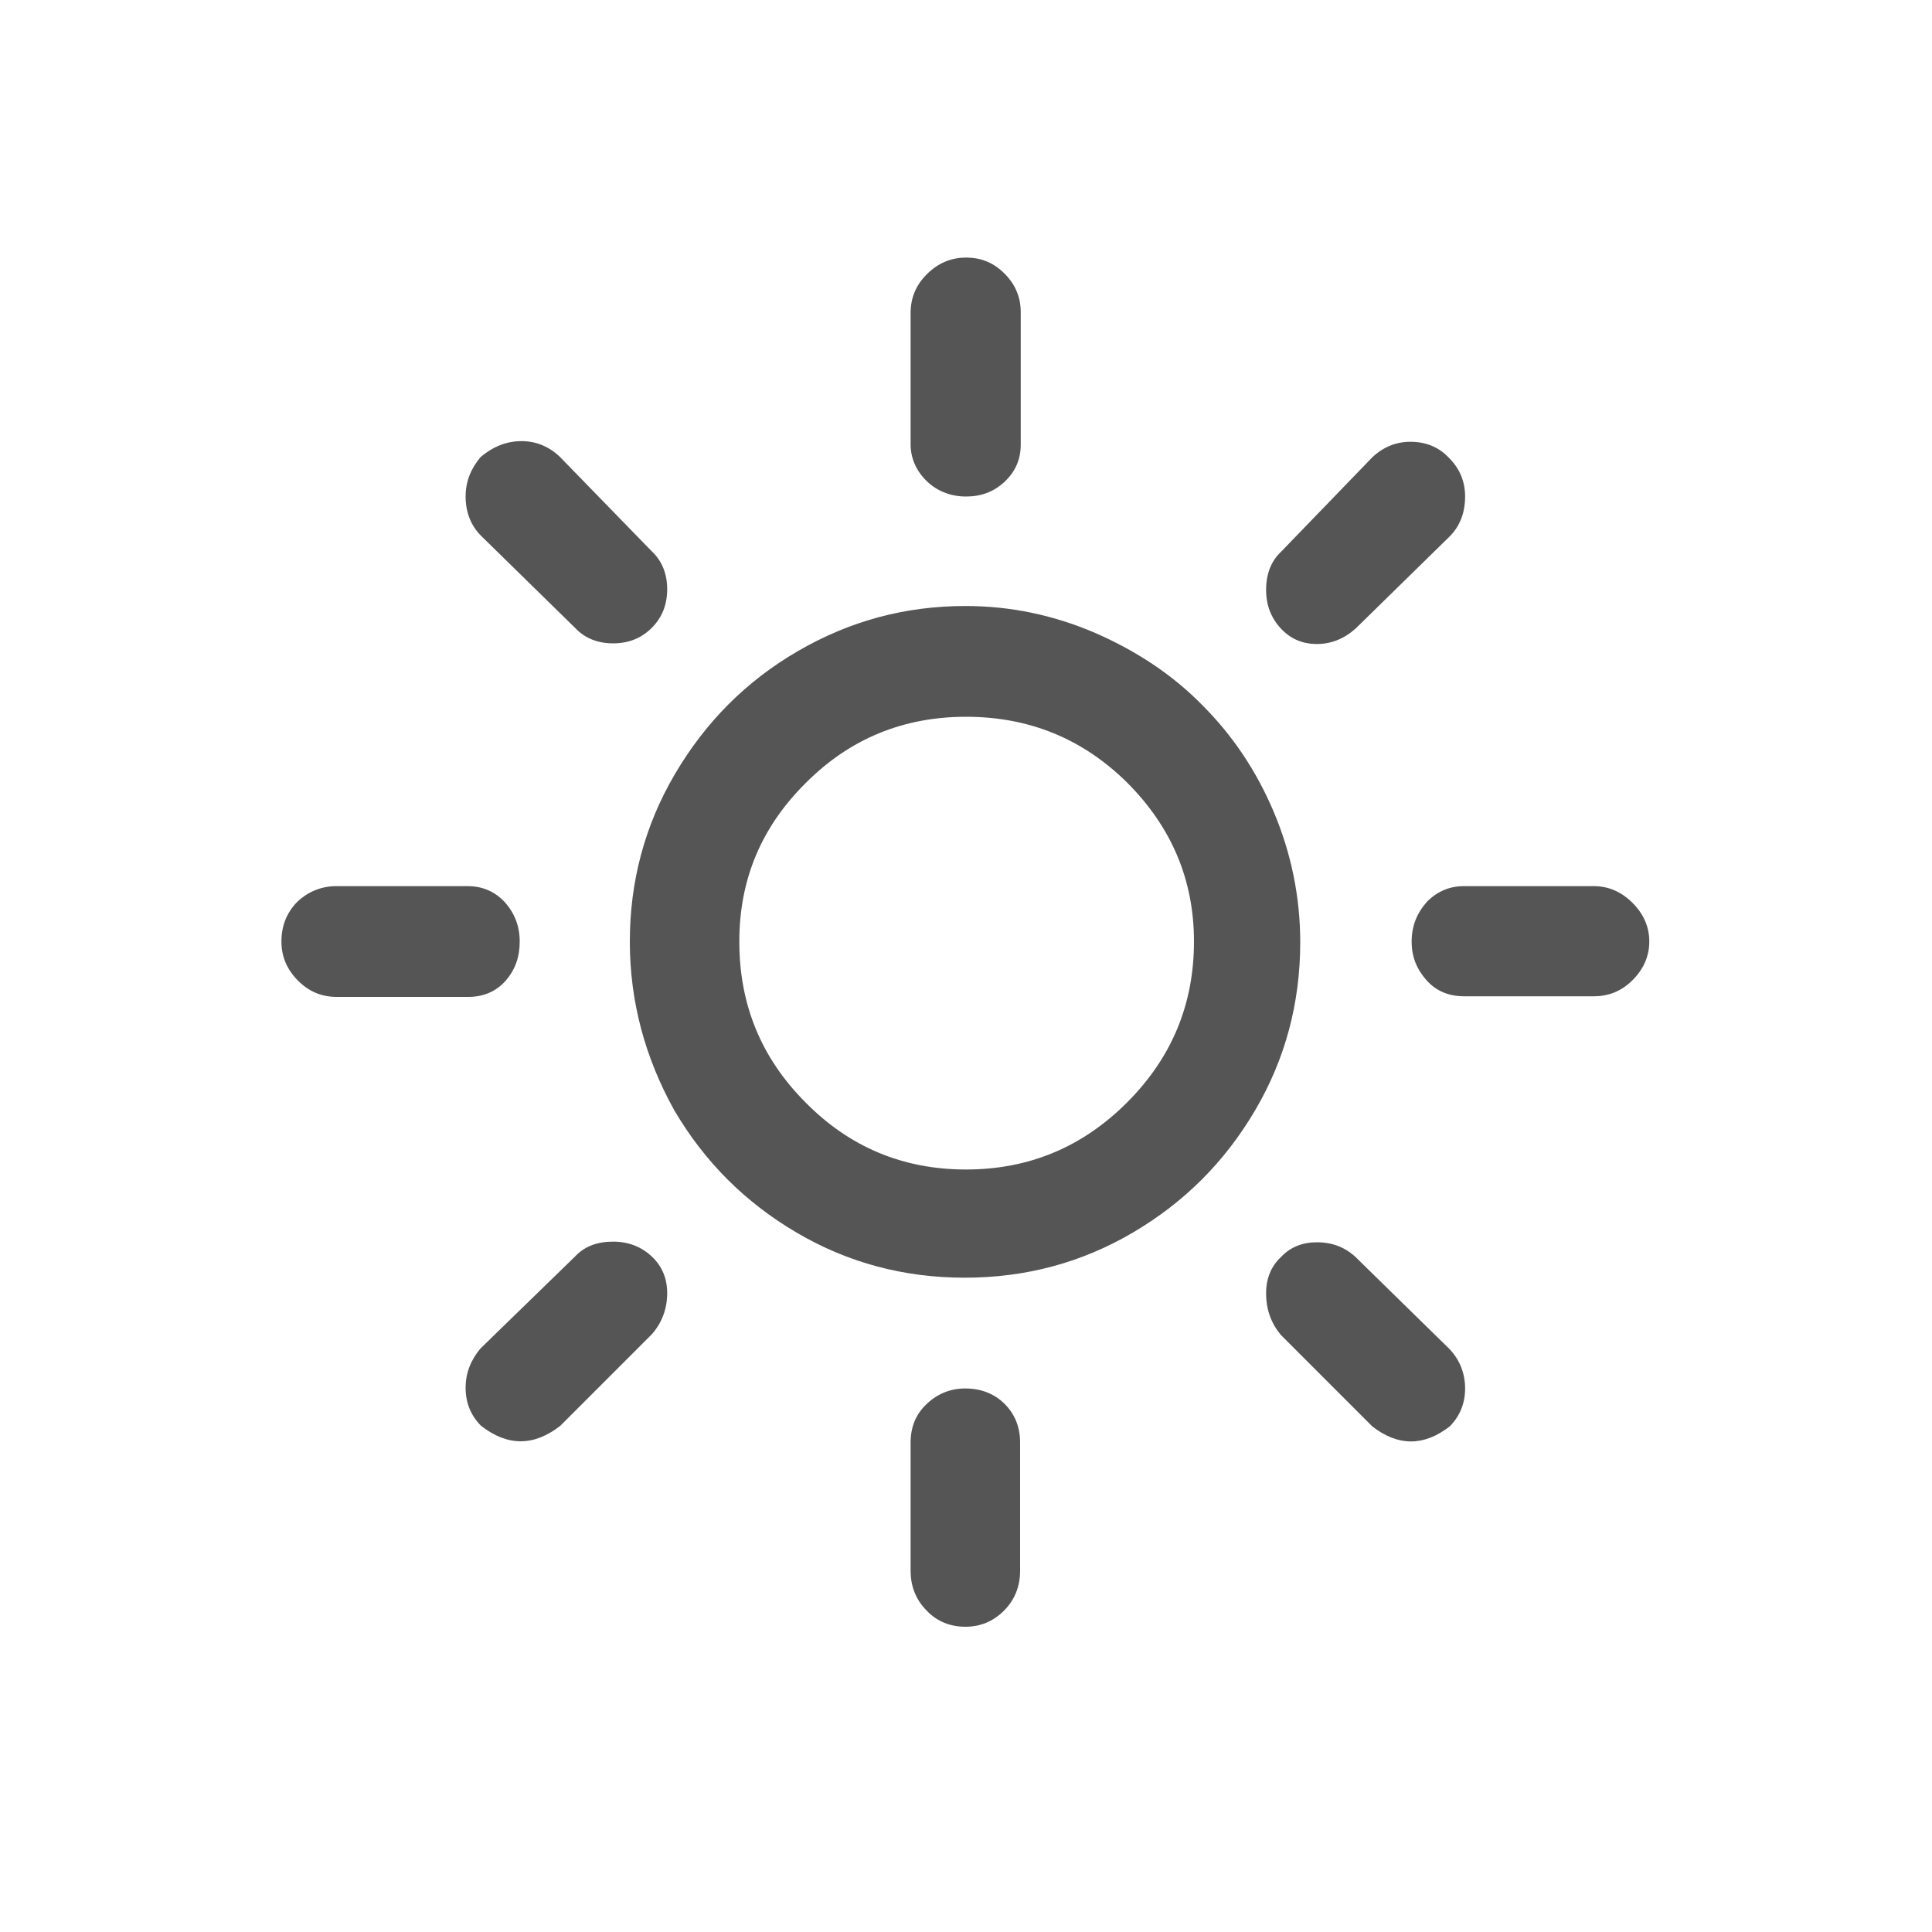
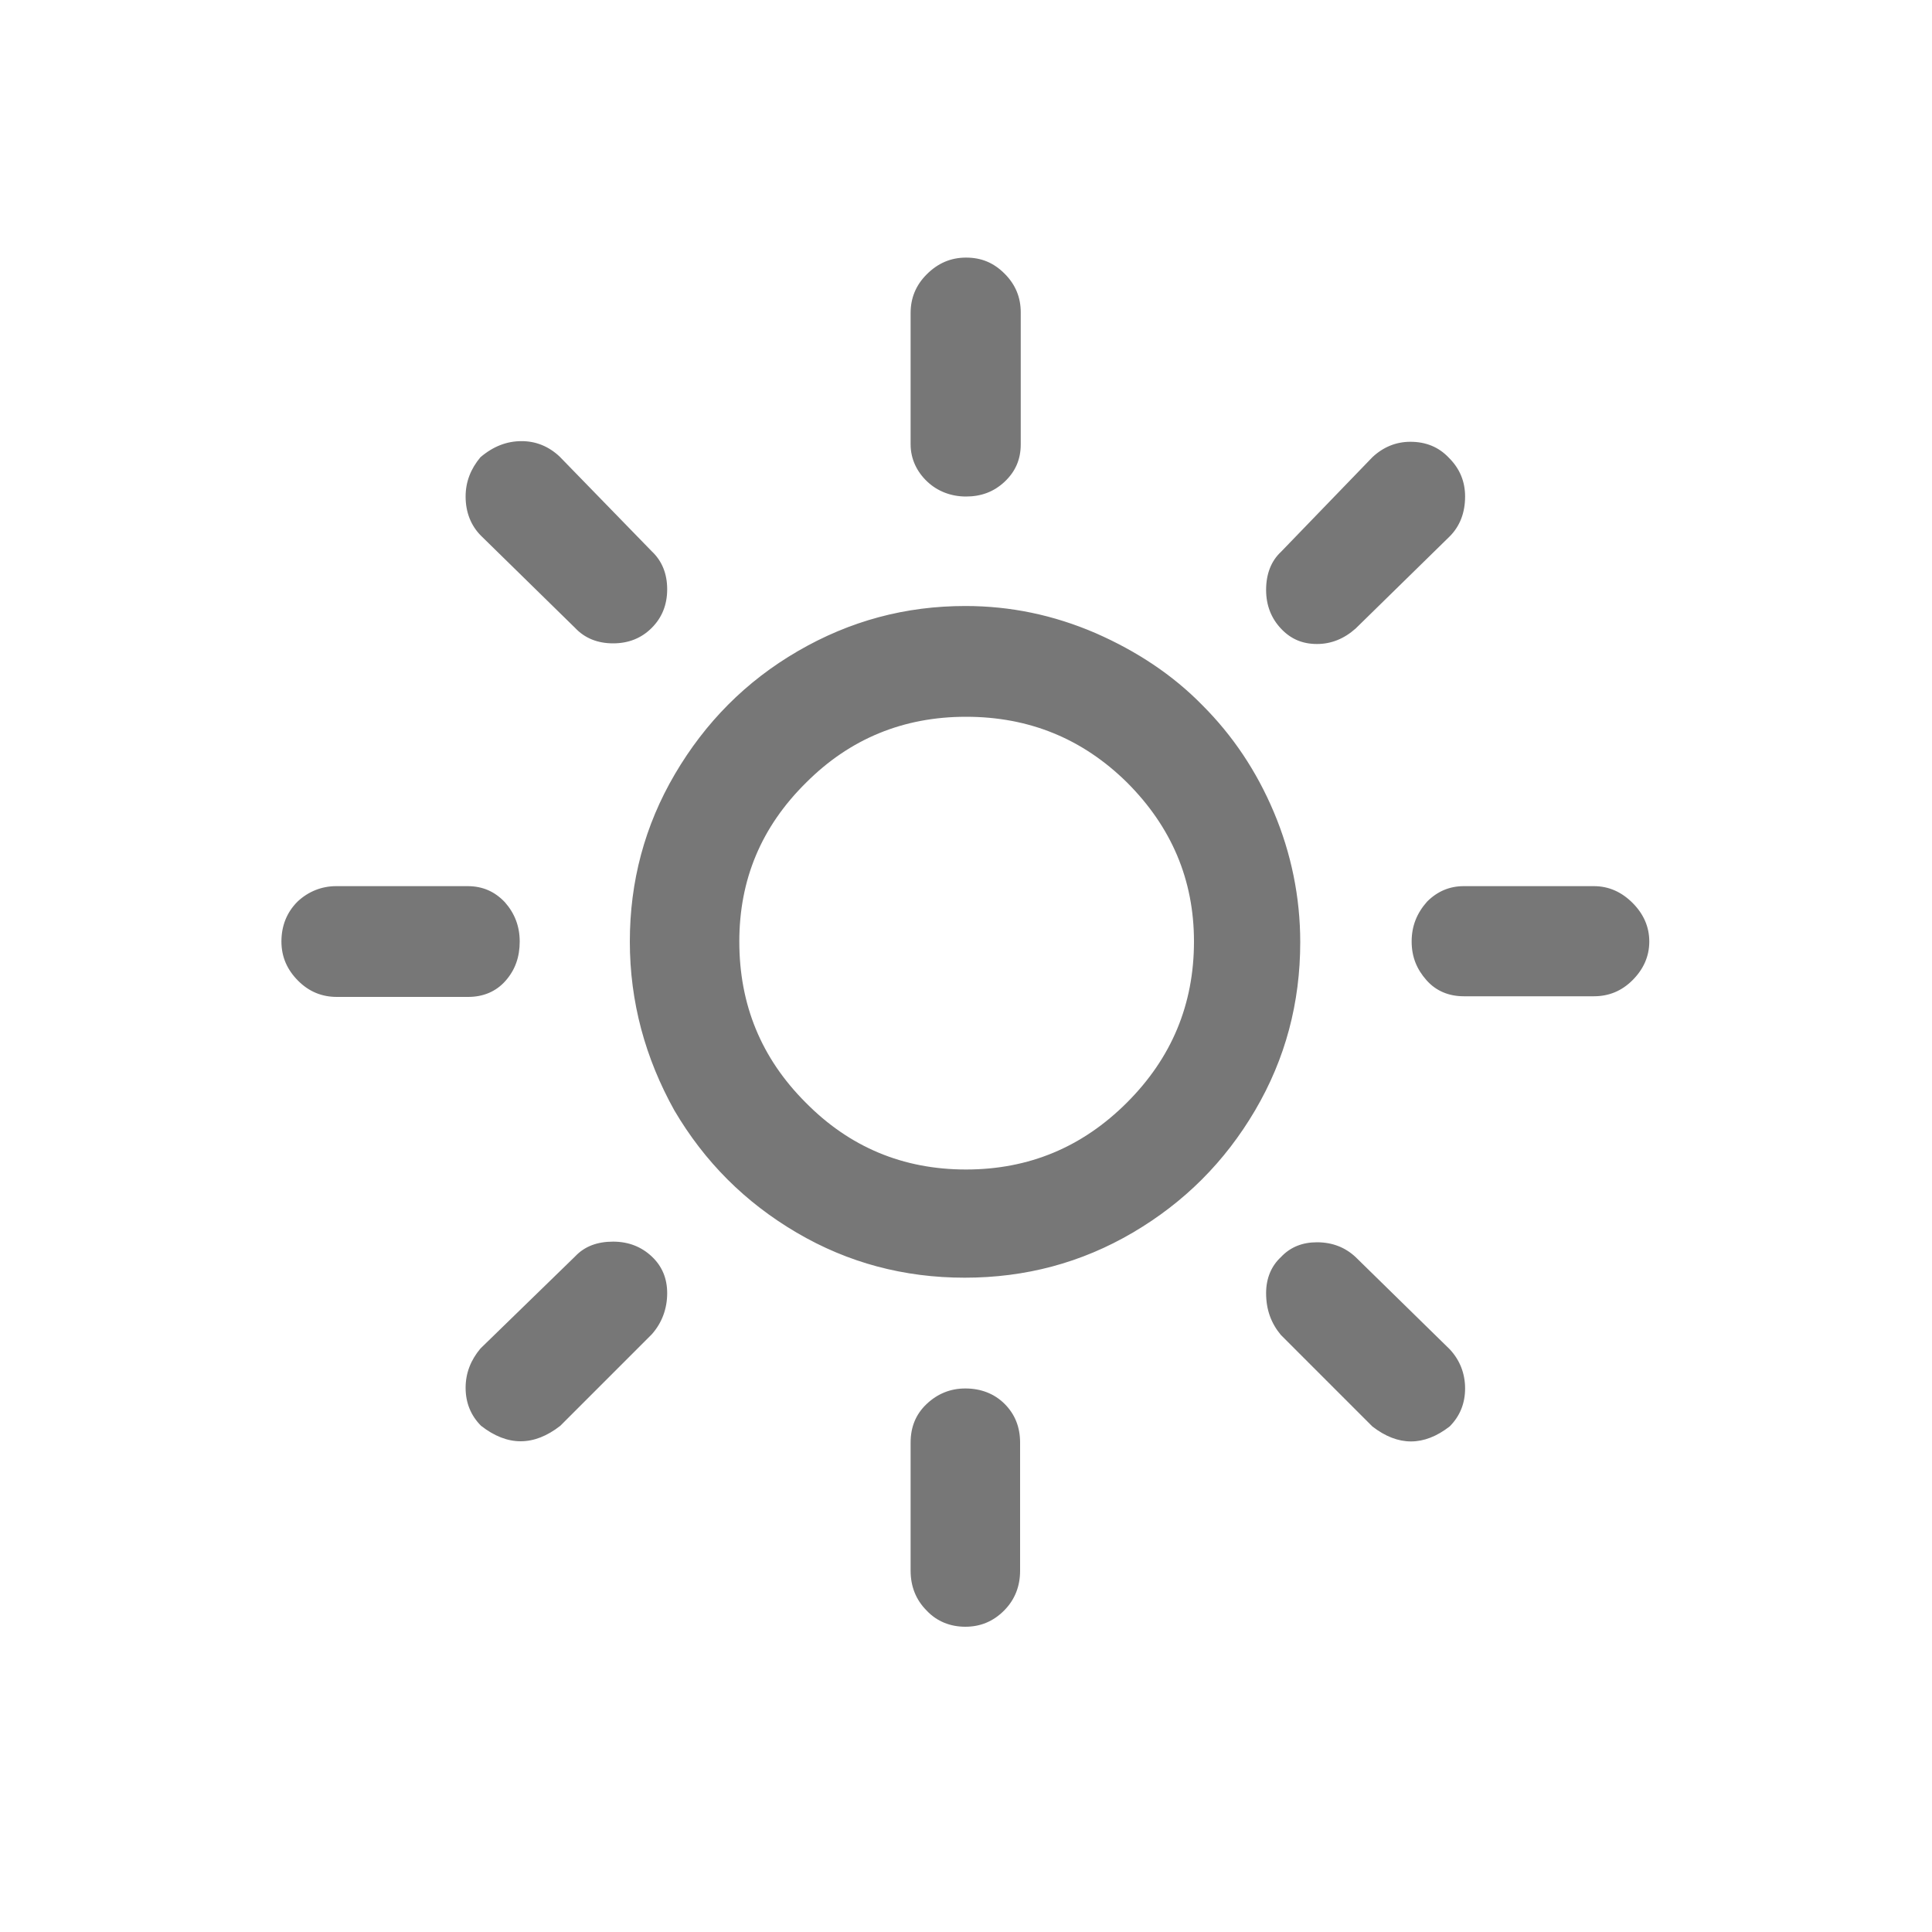
- <svg xmlns="http://www.w3.org/2000/svg" version="1.1" id="Layer_1" x="0px" y="0px" viewBox="0 0 30 30" style="enable-background:new 0 0 30 30;" xml:space="preserve" fill="#555">
+ <svg xmlns="http://www.w3.org/2000/svg" version="1.1" id="Layer_1" x="0px" y="0px" viewBox="0 0 30 30" style="enable-background:new 0 0 30 30;" xml:space="preserve" fill="#777">
  <path d="M4.37,14.62c0-0.24,0.08-0.45,0.25-0.62c0.17-0.16,0.38-0.24,0.6-0.24h2.04c0.23,0,0.42,0.08,0.58,0.25  c0.15,0.17,0.23,0.37,0.23,0.61S8,15.06,7.85,15.23c-0.15,0.17-0.35,0.25-0.58,0.25H5.23c-0.23,0-0.43-0.08-0.6-0.25  C4.46,15.06,4.37,14.86,4.37,14.62z M7.23,21.55c0-0.23,0.08-0.43,0.23-0.61l1.47-1.43c0.15-0.16,0.35-0.23,0.59-0.23  c0.24,0,0.44,0.08,0.6,0.23s0.24,0.34,0.24,0.57c0,0.24-0.08,0.46-0.24,0.64L8.7,22.14c-0.41,0.32-0.82,0.32-1.23,0  C7.31,21.98,7.23,21.78,7.23,21.55z M7.23,7.71c0-0.23,0.08-0.43,0.23-0.61C7.66,6.93,7.87,6.85,8.1,6.85  c0.22,0,0.42,0.08,0.59,0.24l1.43,1.47c0.16,0.15,0.24,0.35,0.24,0.59c0,0.24-0.08,0.44-0.24,0.6s-0.36,0.24-0.6,0.24  c-0.24,0-0.44-0.08-0.59-0.24L7.47,8.32C7.31,8.16,7.23,7.95,7.23,7.71z M9.78,14.62c0-0.93,0.23-1.8,0.7-2.6s1.1-1.44,1.91-1.91  s1.67-0.7,2.6-0.7c0.7,0,1.37,0.14,2.02,0.42c0.64,0.28,1.2,0.65,1.66,1.12c0.47,0.47,0.84,1.02,1.11,1.66  c0.27,0.64,0.41,1.32,0.41,2.02c0,0.94-0.23,1.81-0.7,2.61c-0.47,0.8-1.1,1.43-1.9,1.9c-0.8,0.47-1.67,0.7-2.61,0.7  s-1.81-0.23-2.61-0.7c-0.8-0.47-1.43-1.1-1.9-1.9C10.02,16.43,9.78,15.56,9.78,14.62z M11.48,14.62c0,0.98,0.34,1.81,1.03,2.5  c0.68,0.69,1.51,1.04,2.49,1.04s1.81-0.35,2.5-1.04s1.04-1.52,1.04-2.5c0-0.96-0.35-1.78-1.04-2.47c-0.69-0.68-1.52-1.02-2.5-1.02  c-0.97,0-1.8,0.34-2.48,1.02C11.82,12.84,11.48,13.66,11.48,14.62z M14.14,22.4c0-0.24,0.08-0.44,0.25-0.6s0.37-0.24,0.6-0.24  c0.24,0,0.45,0.08,0.61,0.24s0.24,0.36,0.24,0.6v1.99c0,0.24-0.08,0.45-0.25,0.62c-0.17,0.17-0.37,0.25-0.6,0.25  s-0.44-0.08-0.6-0.25c-0.17-0.17-0.25-0.38-0.25-0.62V22.4z M14.14,6.9V4.86c0-0.23,0.08-0.43,0.25-0.6C14.56,4.09,14.76,4,15,4  s0.43,0.08,0.6,0.25c0.17,0.17,0.25,0.37,0.25,0.6V6.9c0,0.23-0.08,0.42-0.25,0.58S15.23,7.71,15,7.71s-0.44-0.08-0.6-0.23  S14.14,7.13,14.14,6.9z M19.66,20.08c0-0.23,0.08-0.42,0.23-0.56c0.15-0.16,0.34-0.23,0.56-0.23c0.24,0,0.44,0.08,0.6,0.23  l1.46,1.43c0.16,0.17,0.24,0.38,0.24,0.61c0,0.23-0.08,0.43-0.24,0.59c-0.4,0.31-0.8,0.31-1.2,0l-1.42-1.42  C19.74,20.55,19.66,20.34,19.66,20.08z M19.66,9.16c0-0.25,0.08-0.45,0.23-0.59l1.42-1.47c0.17-0.16,0.37-0.24,0.59-0.24  c0.24,0,0.44,0.08,0.6,0.25c0.17,0.17,0.25,0.37,0.25,0.6c0,0.25-0.08,0.46-0.24,0.62l-1.46,1.43c-0.18,0.16-0.38,0.24-0.6,0.24  c-0.23,0-0.41-0.08-0.56-0.24S19.66,9.4,19.66,9.16z M21.92,14.62c0-0.24,0.08-0.44,0.24-0.62c0.16-0.16,0.35-0.24,0.57-0.24h2.02  c0.23,0,0.43,0.09,0.6,0.26c0.17,0.17,0.26,0.37,0.26,0.6s-0.09,0.43-0.26,0.6c-0.17,0.17-0.37,0.25-0.6,0.25h-2.02  c-0.23,0-0.43-0.08-0.58-0.25S21.92,14.86,21.92,14.62z" />
</svg>
